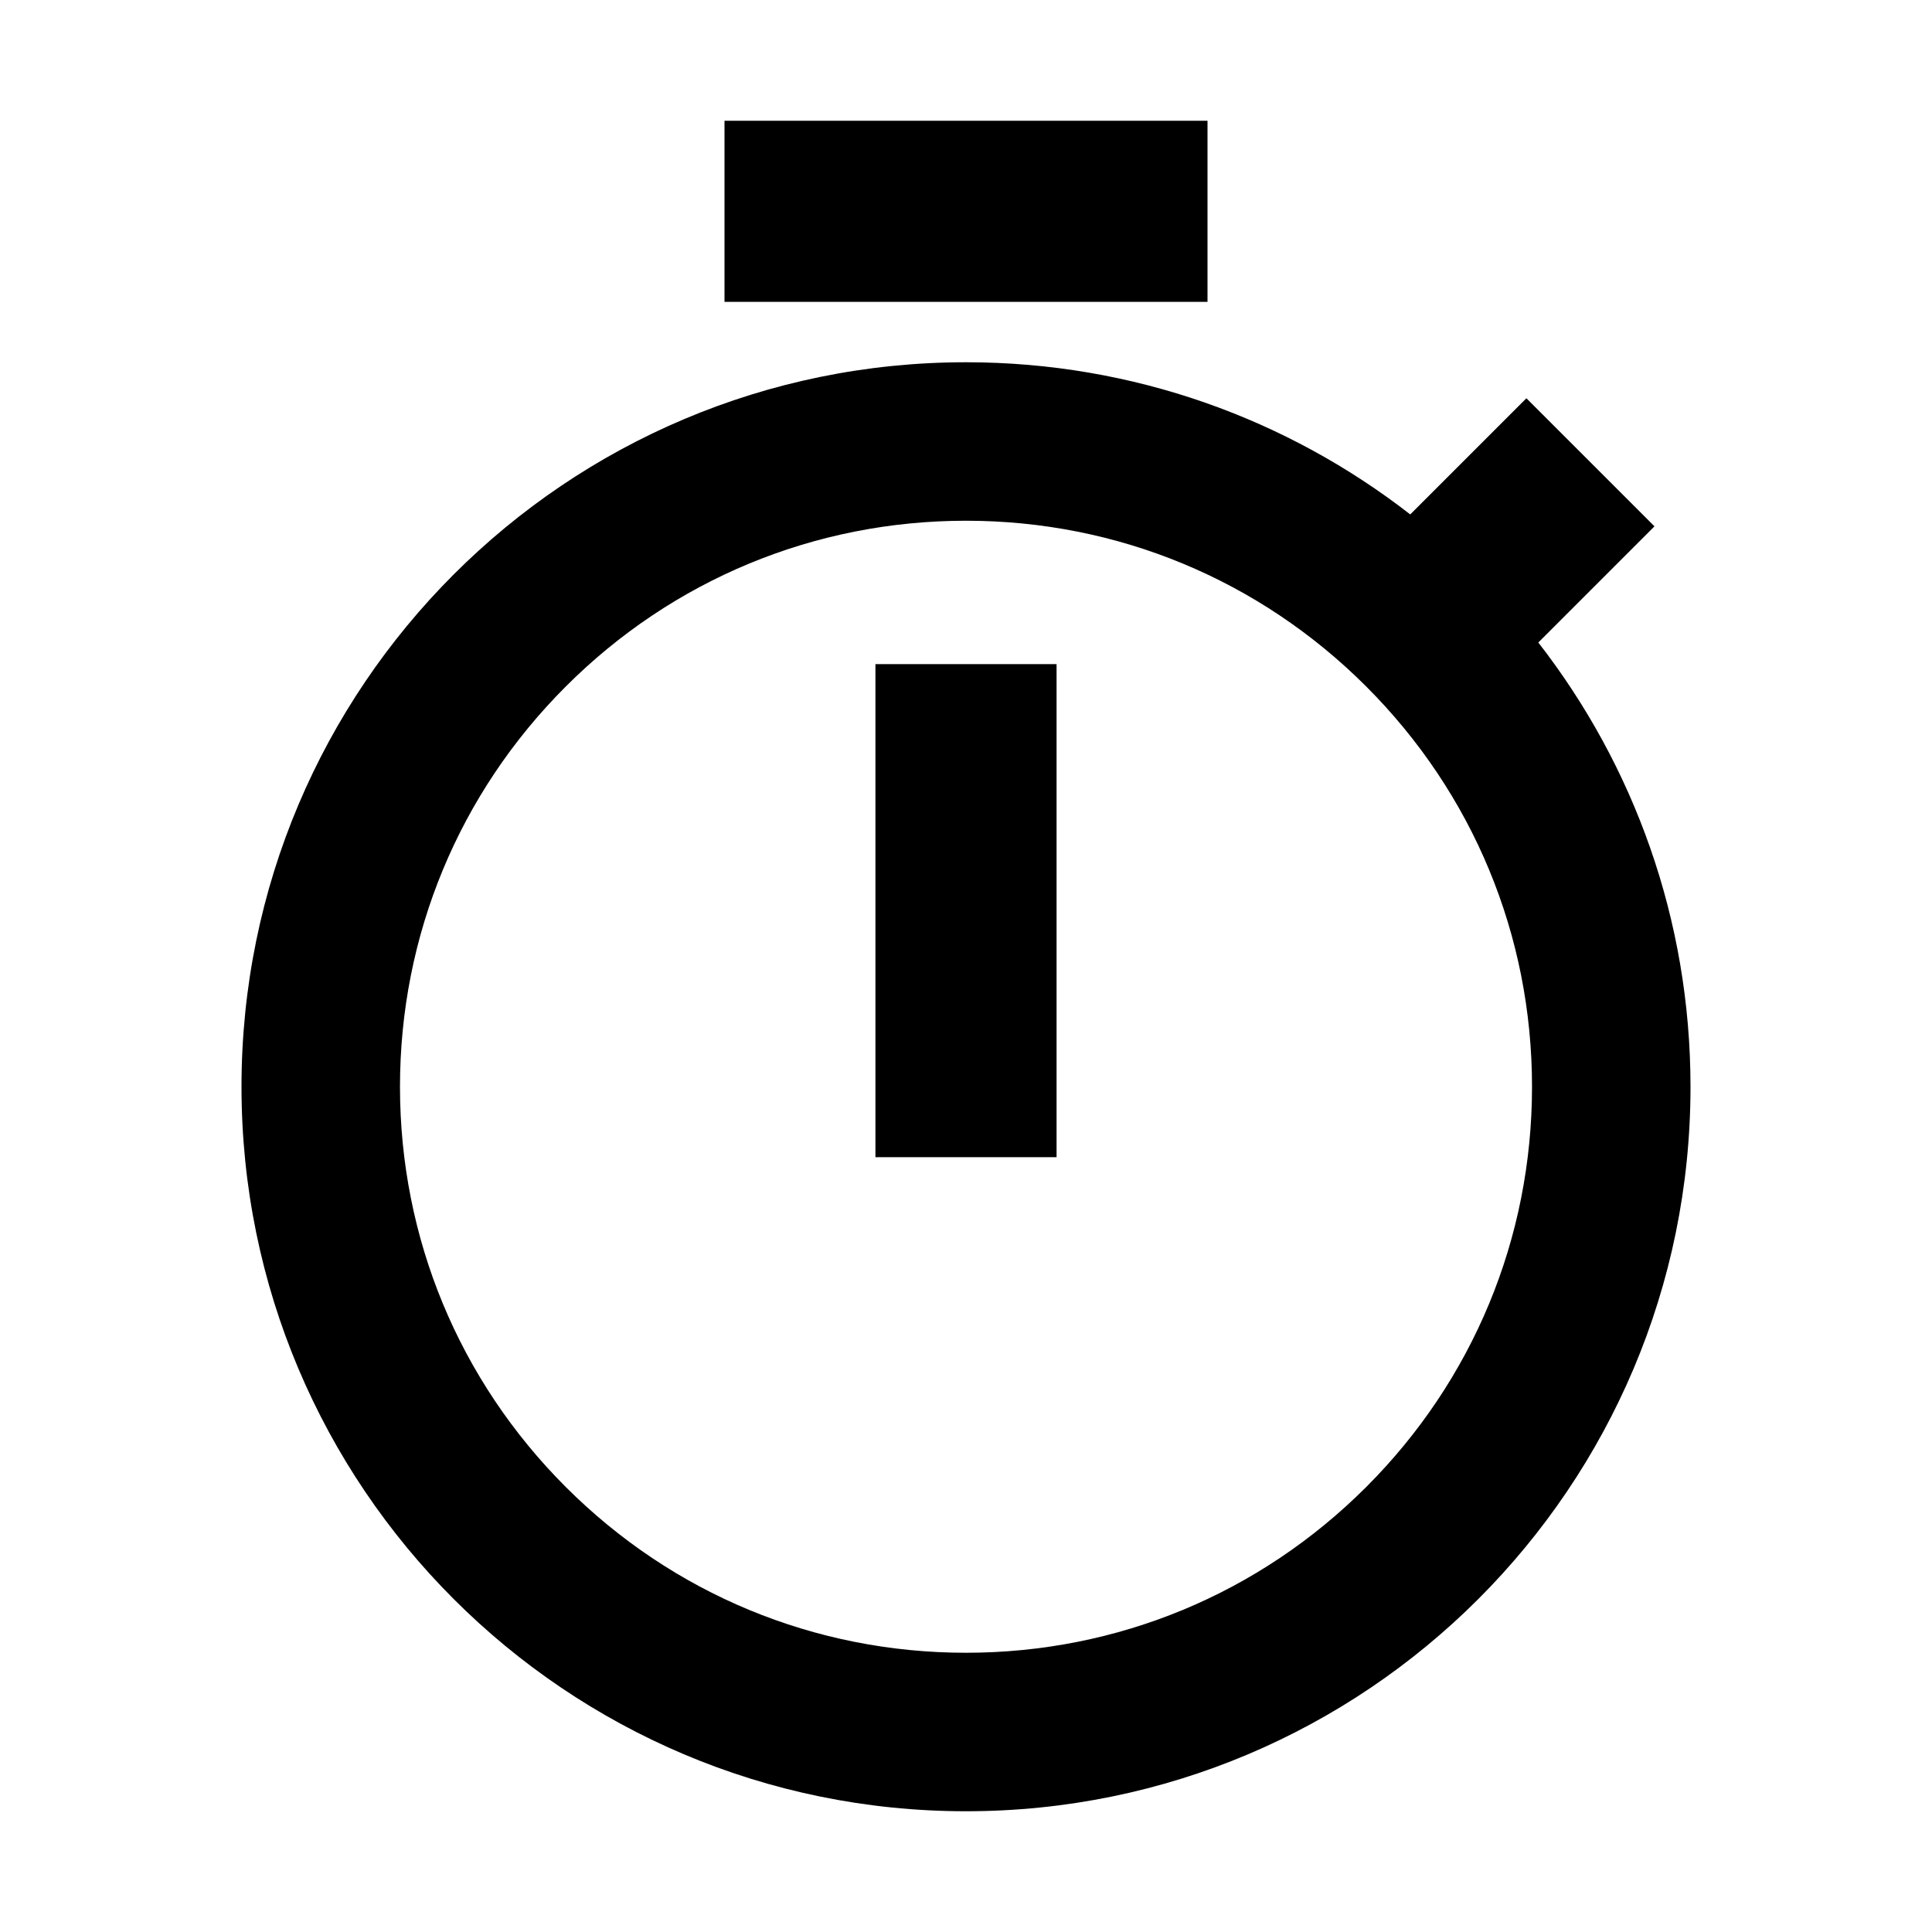
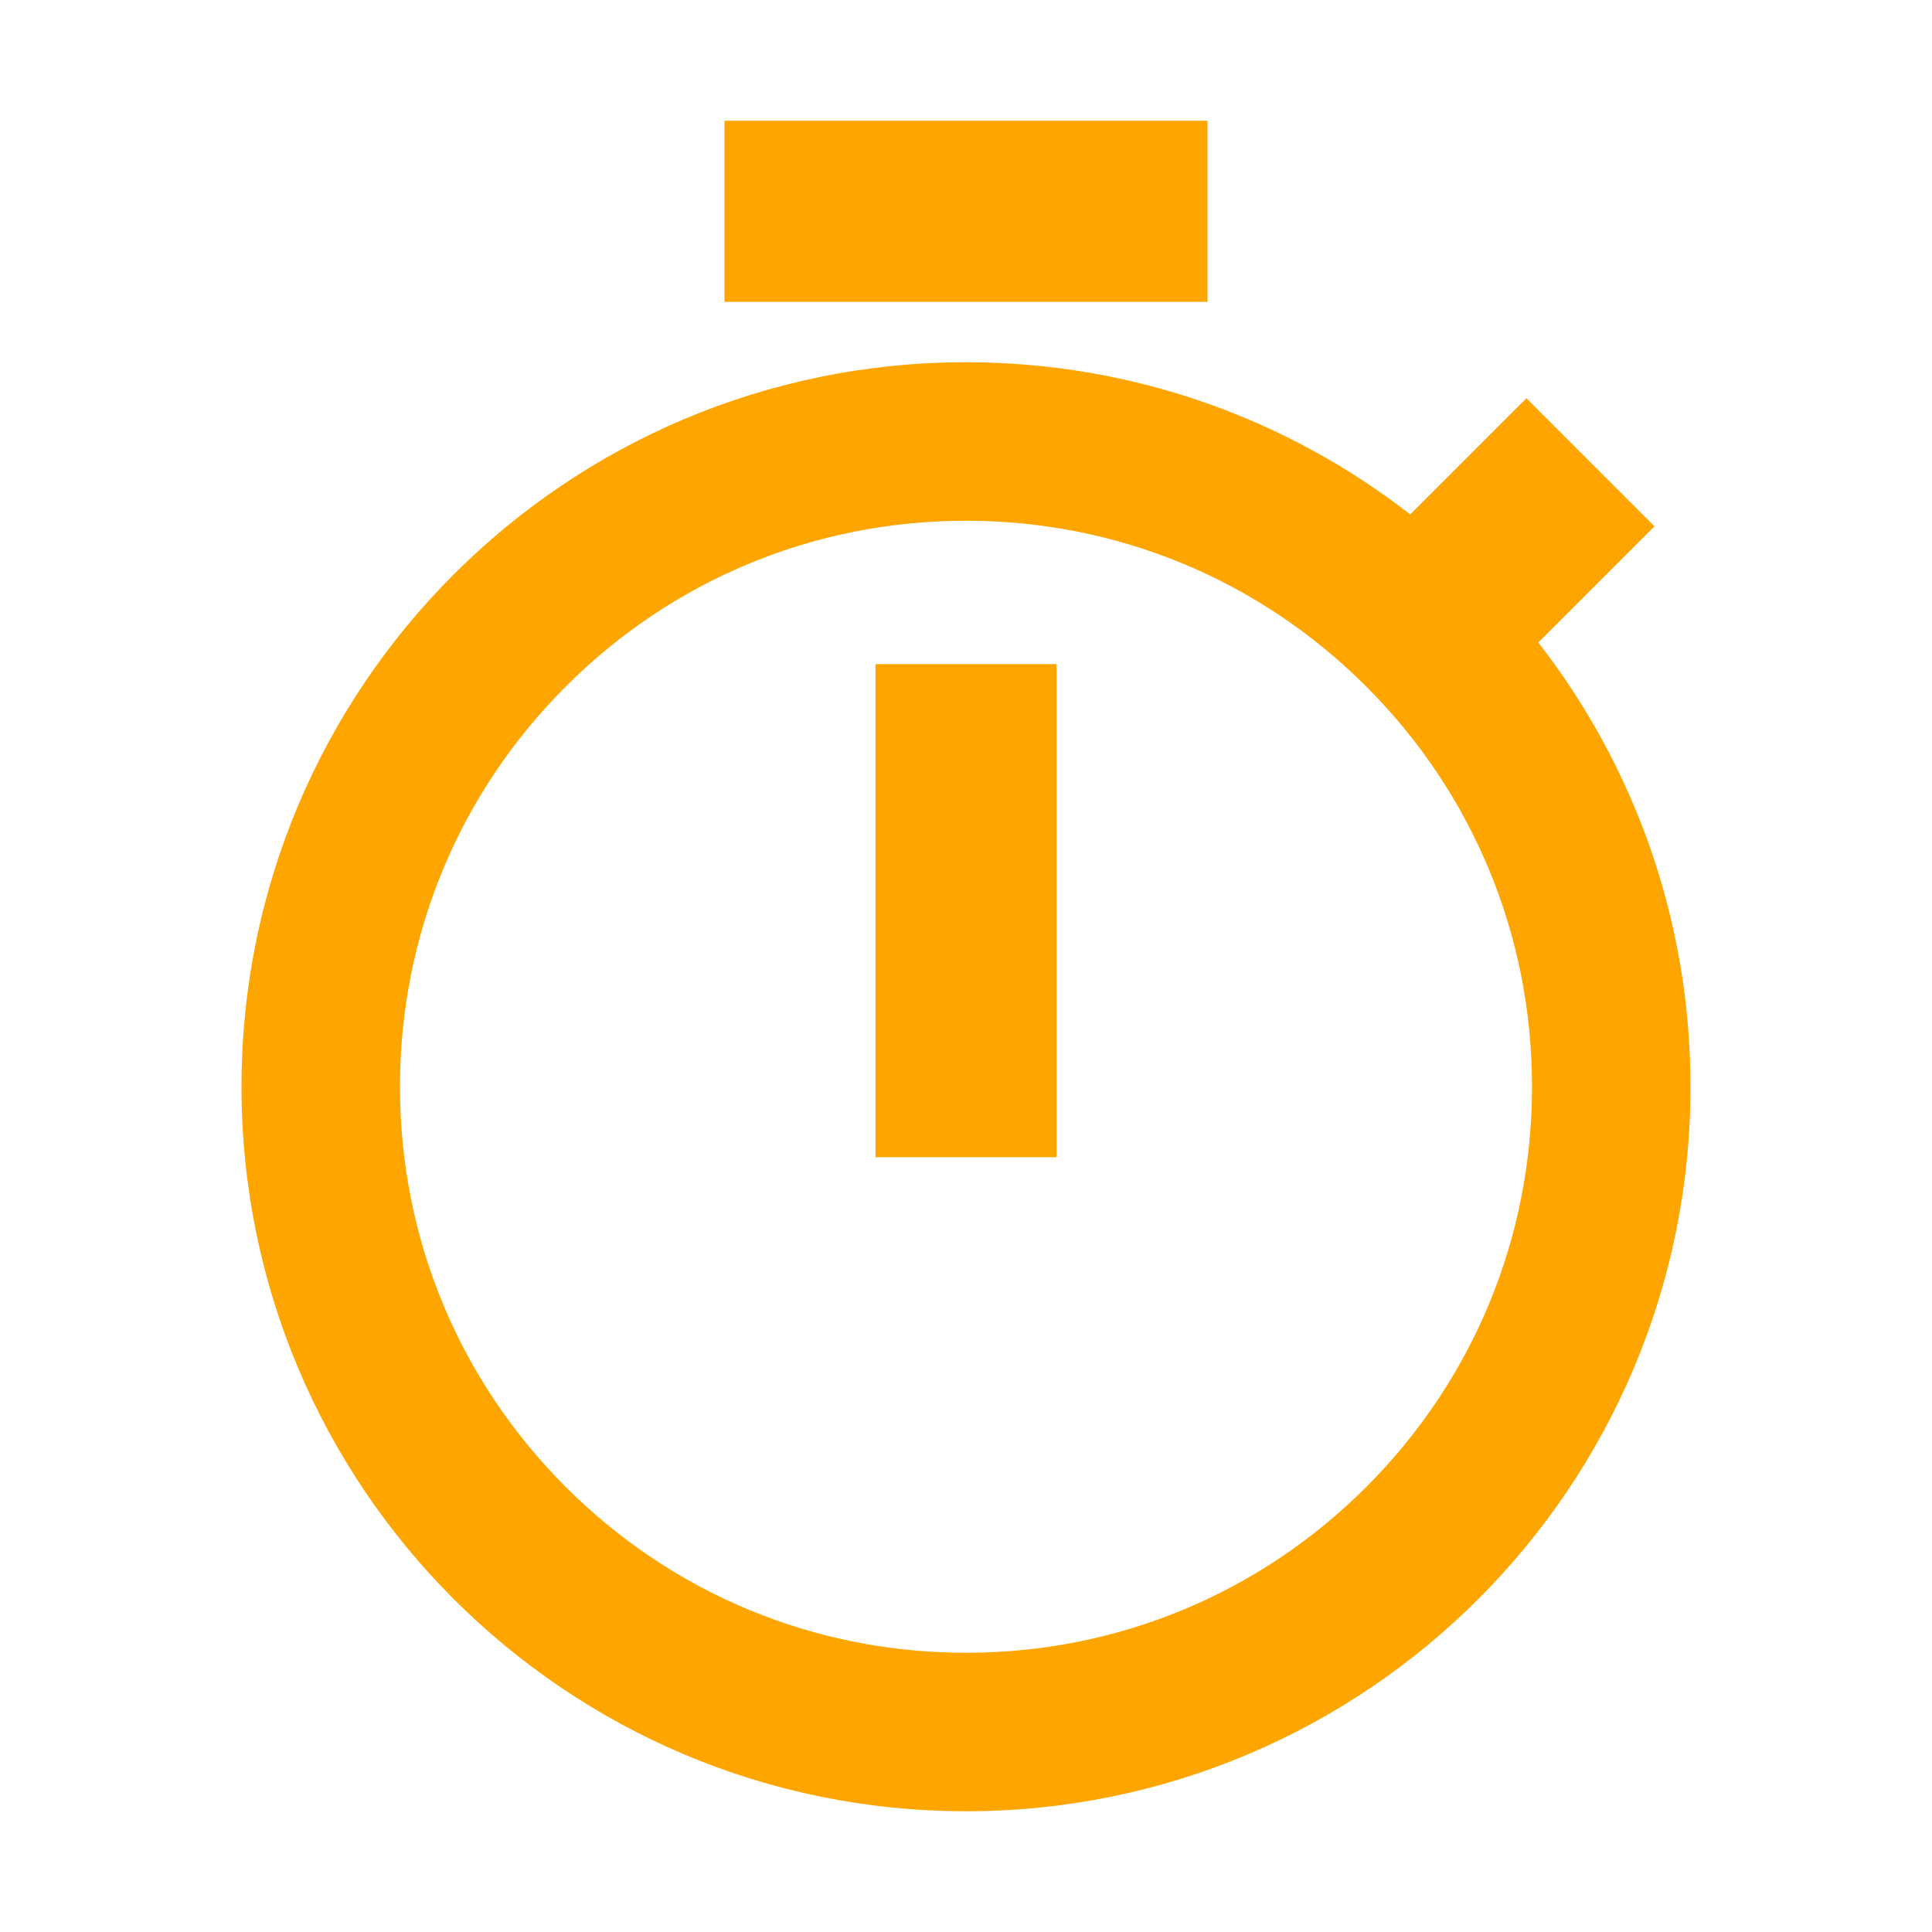
<svg xmlns="http://www.w3.org/2000/svg" viewBox="0 0 512 512" class="s-ion-icon">
-   <path d="M232 306.667h48V176h-48v130.667z" />
-   <path d="M407.67 170.271l30.786-30.786-33.942-33.941-30.785 30.786C341.217 111.057 300.369 96 256 96 149.961 96 64 181.961 64 288s85.961 192 192 192 192-85.961 192-192c0-44.369-15.057-85.217-40.33-117.729zm-45.604 223.795C333.734 422.398 296.066 438 256 438s-77.735-15.602-106.066-43.934C121.602 365.735 106 328.066 106 288s15.602-77.735 43.934-106.066C178.265 153.602 215.934 138 256 138s77.734 15.602 106.066 43.934C390.398 210.265 406 247.934 406 288s-15.602 77.735-43.934 106.066zM192 32h128v48H192z" />
+   <path fill="orange" d="M232 306.667h48V176h-48v130.667z" />
+   <path fill="orange" d="M407.67 170.271l30.786-30.786-33.942-33.941-30.785 30.786C341.217 111.057 300.369 96 256 96 149.961 96 64 181.961 64 288s85.961 192 192 192 192-85.961 192-192c0-44.369-15.057-85.217-40.33-117.729zm-45.604 223.795C333.734 422.398 296.066 438 256 438s-77.735-15.602-106.066-43.934C121.602 365.735 106 328.066 106 288s15.602-77.735 43.934-106.066C178.265 153.602 215.934 138 256 138s77.734 15.602 106.066 43.934C390.398 210.265 406 247.934 406 288s-15.602 77.735-43.934 106.066zM192 32h128v48H192z" />
</svg>
